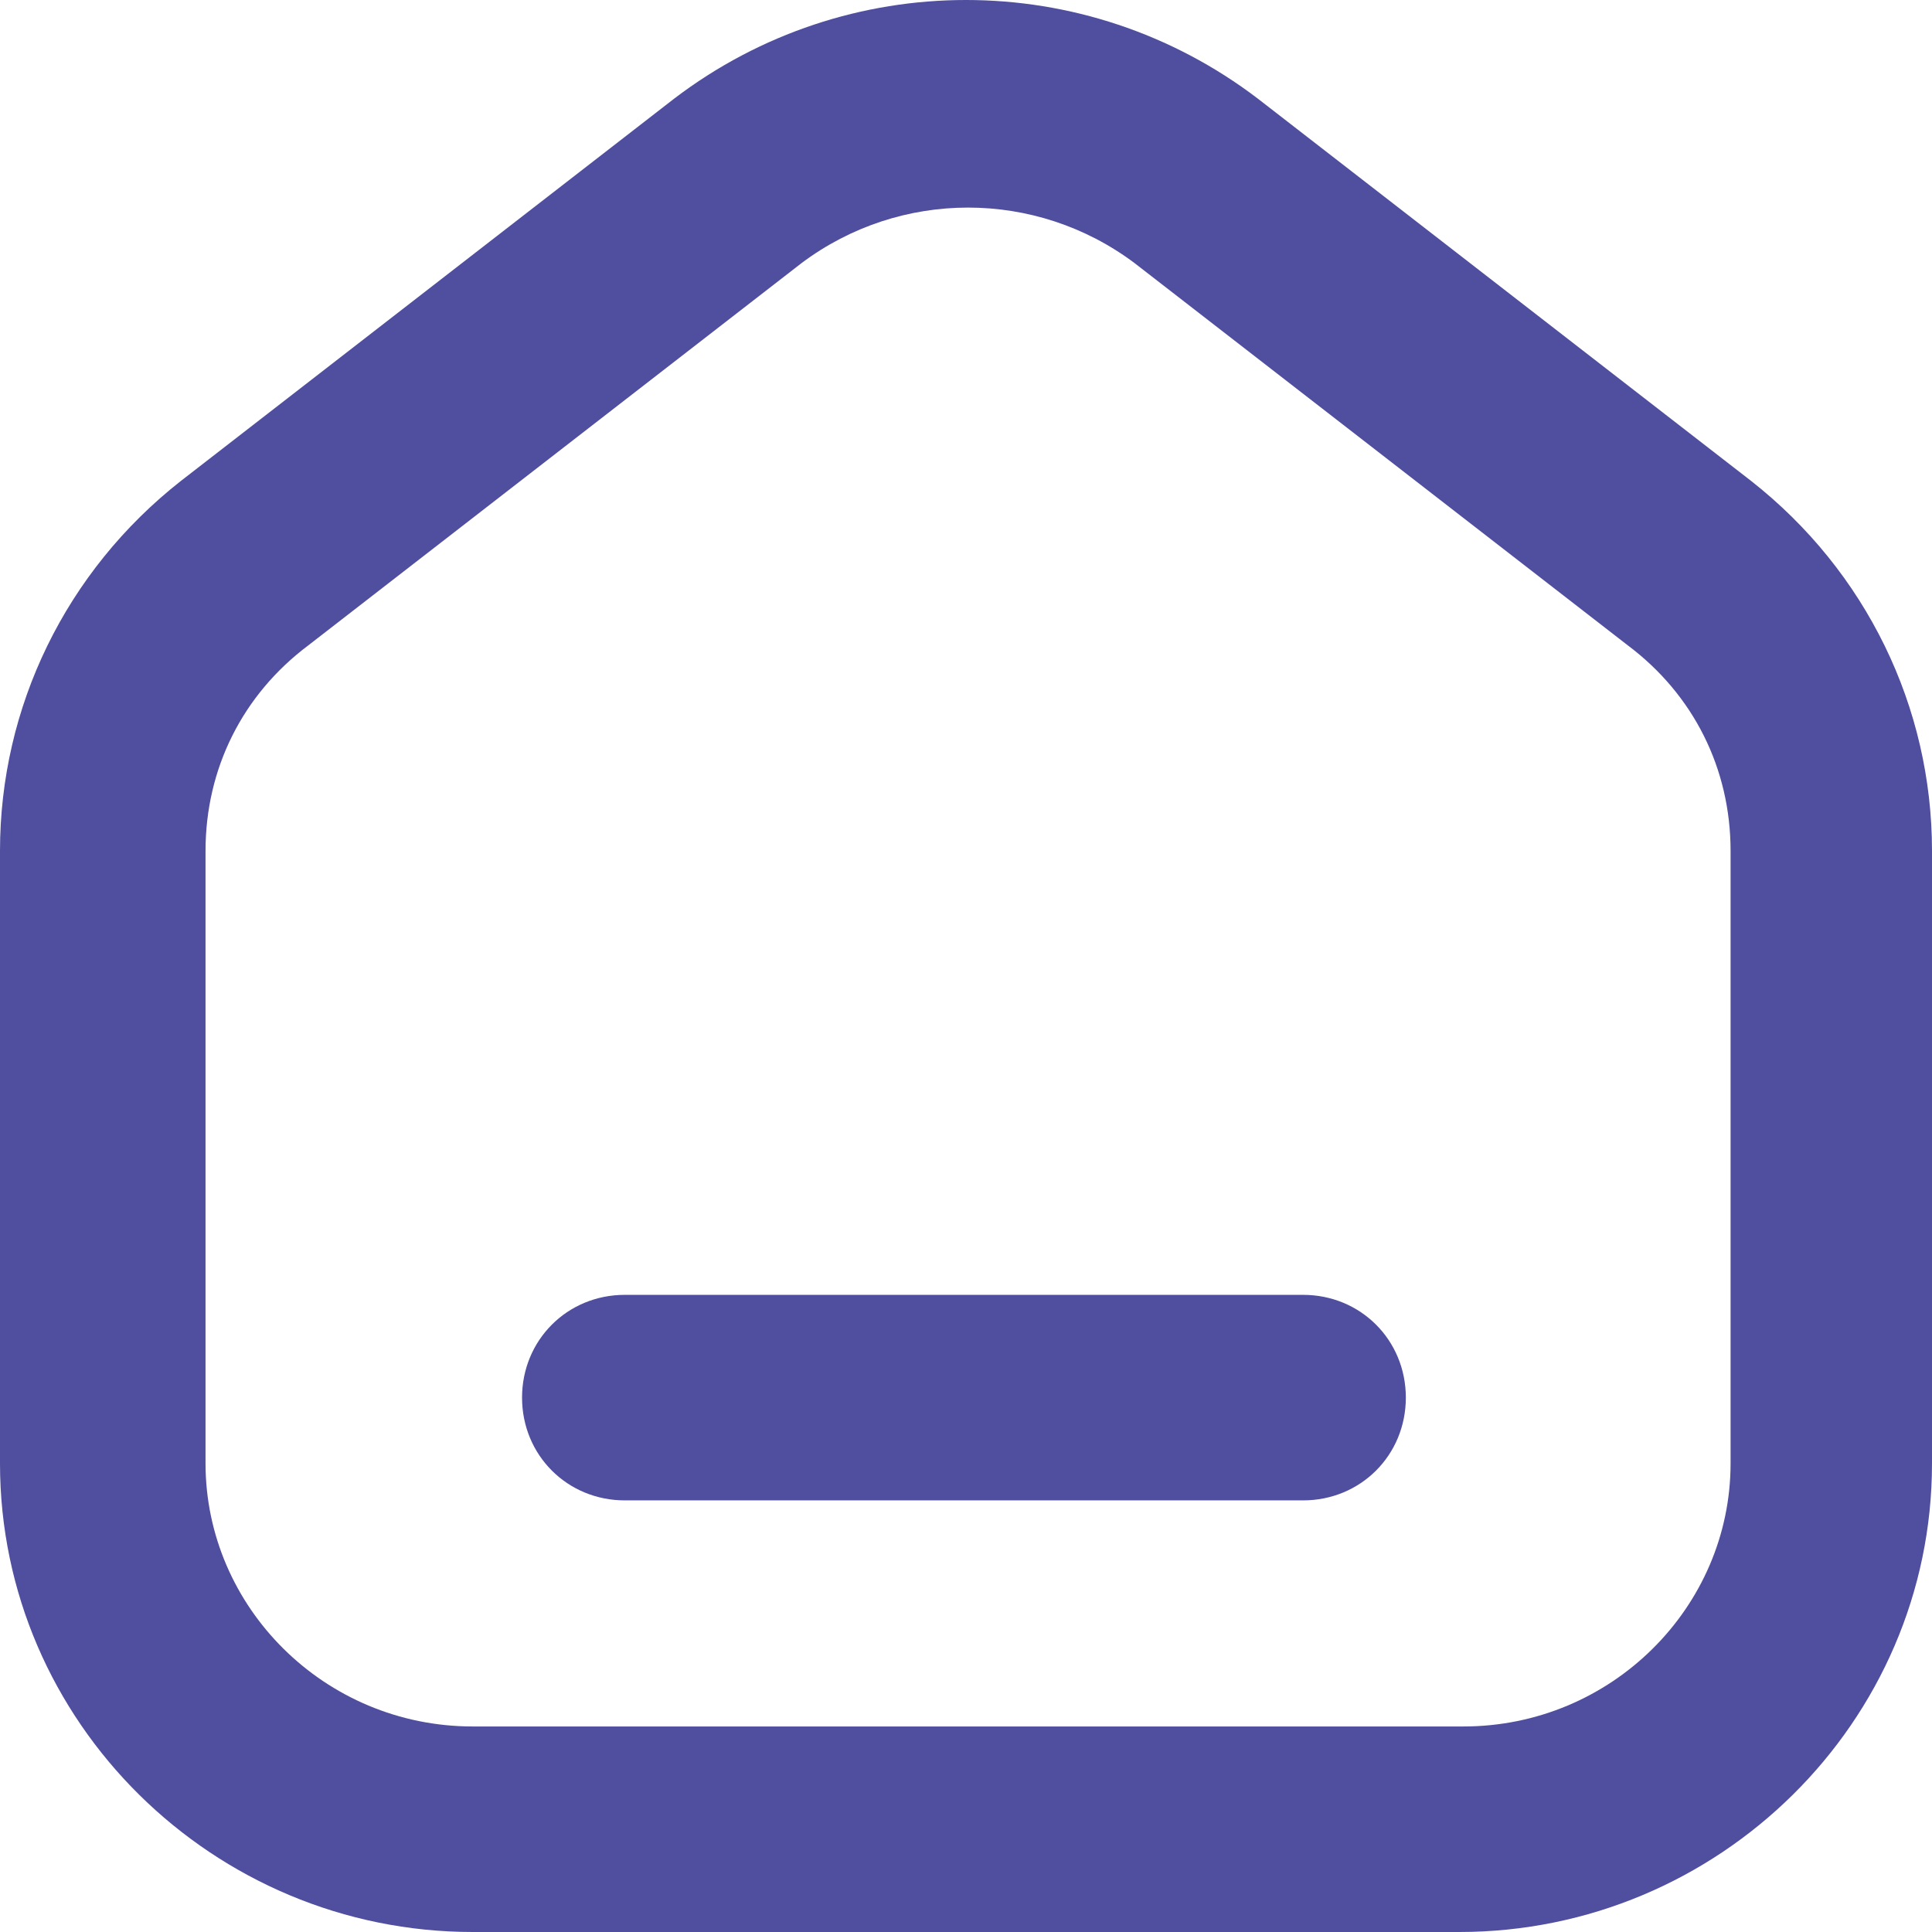
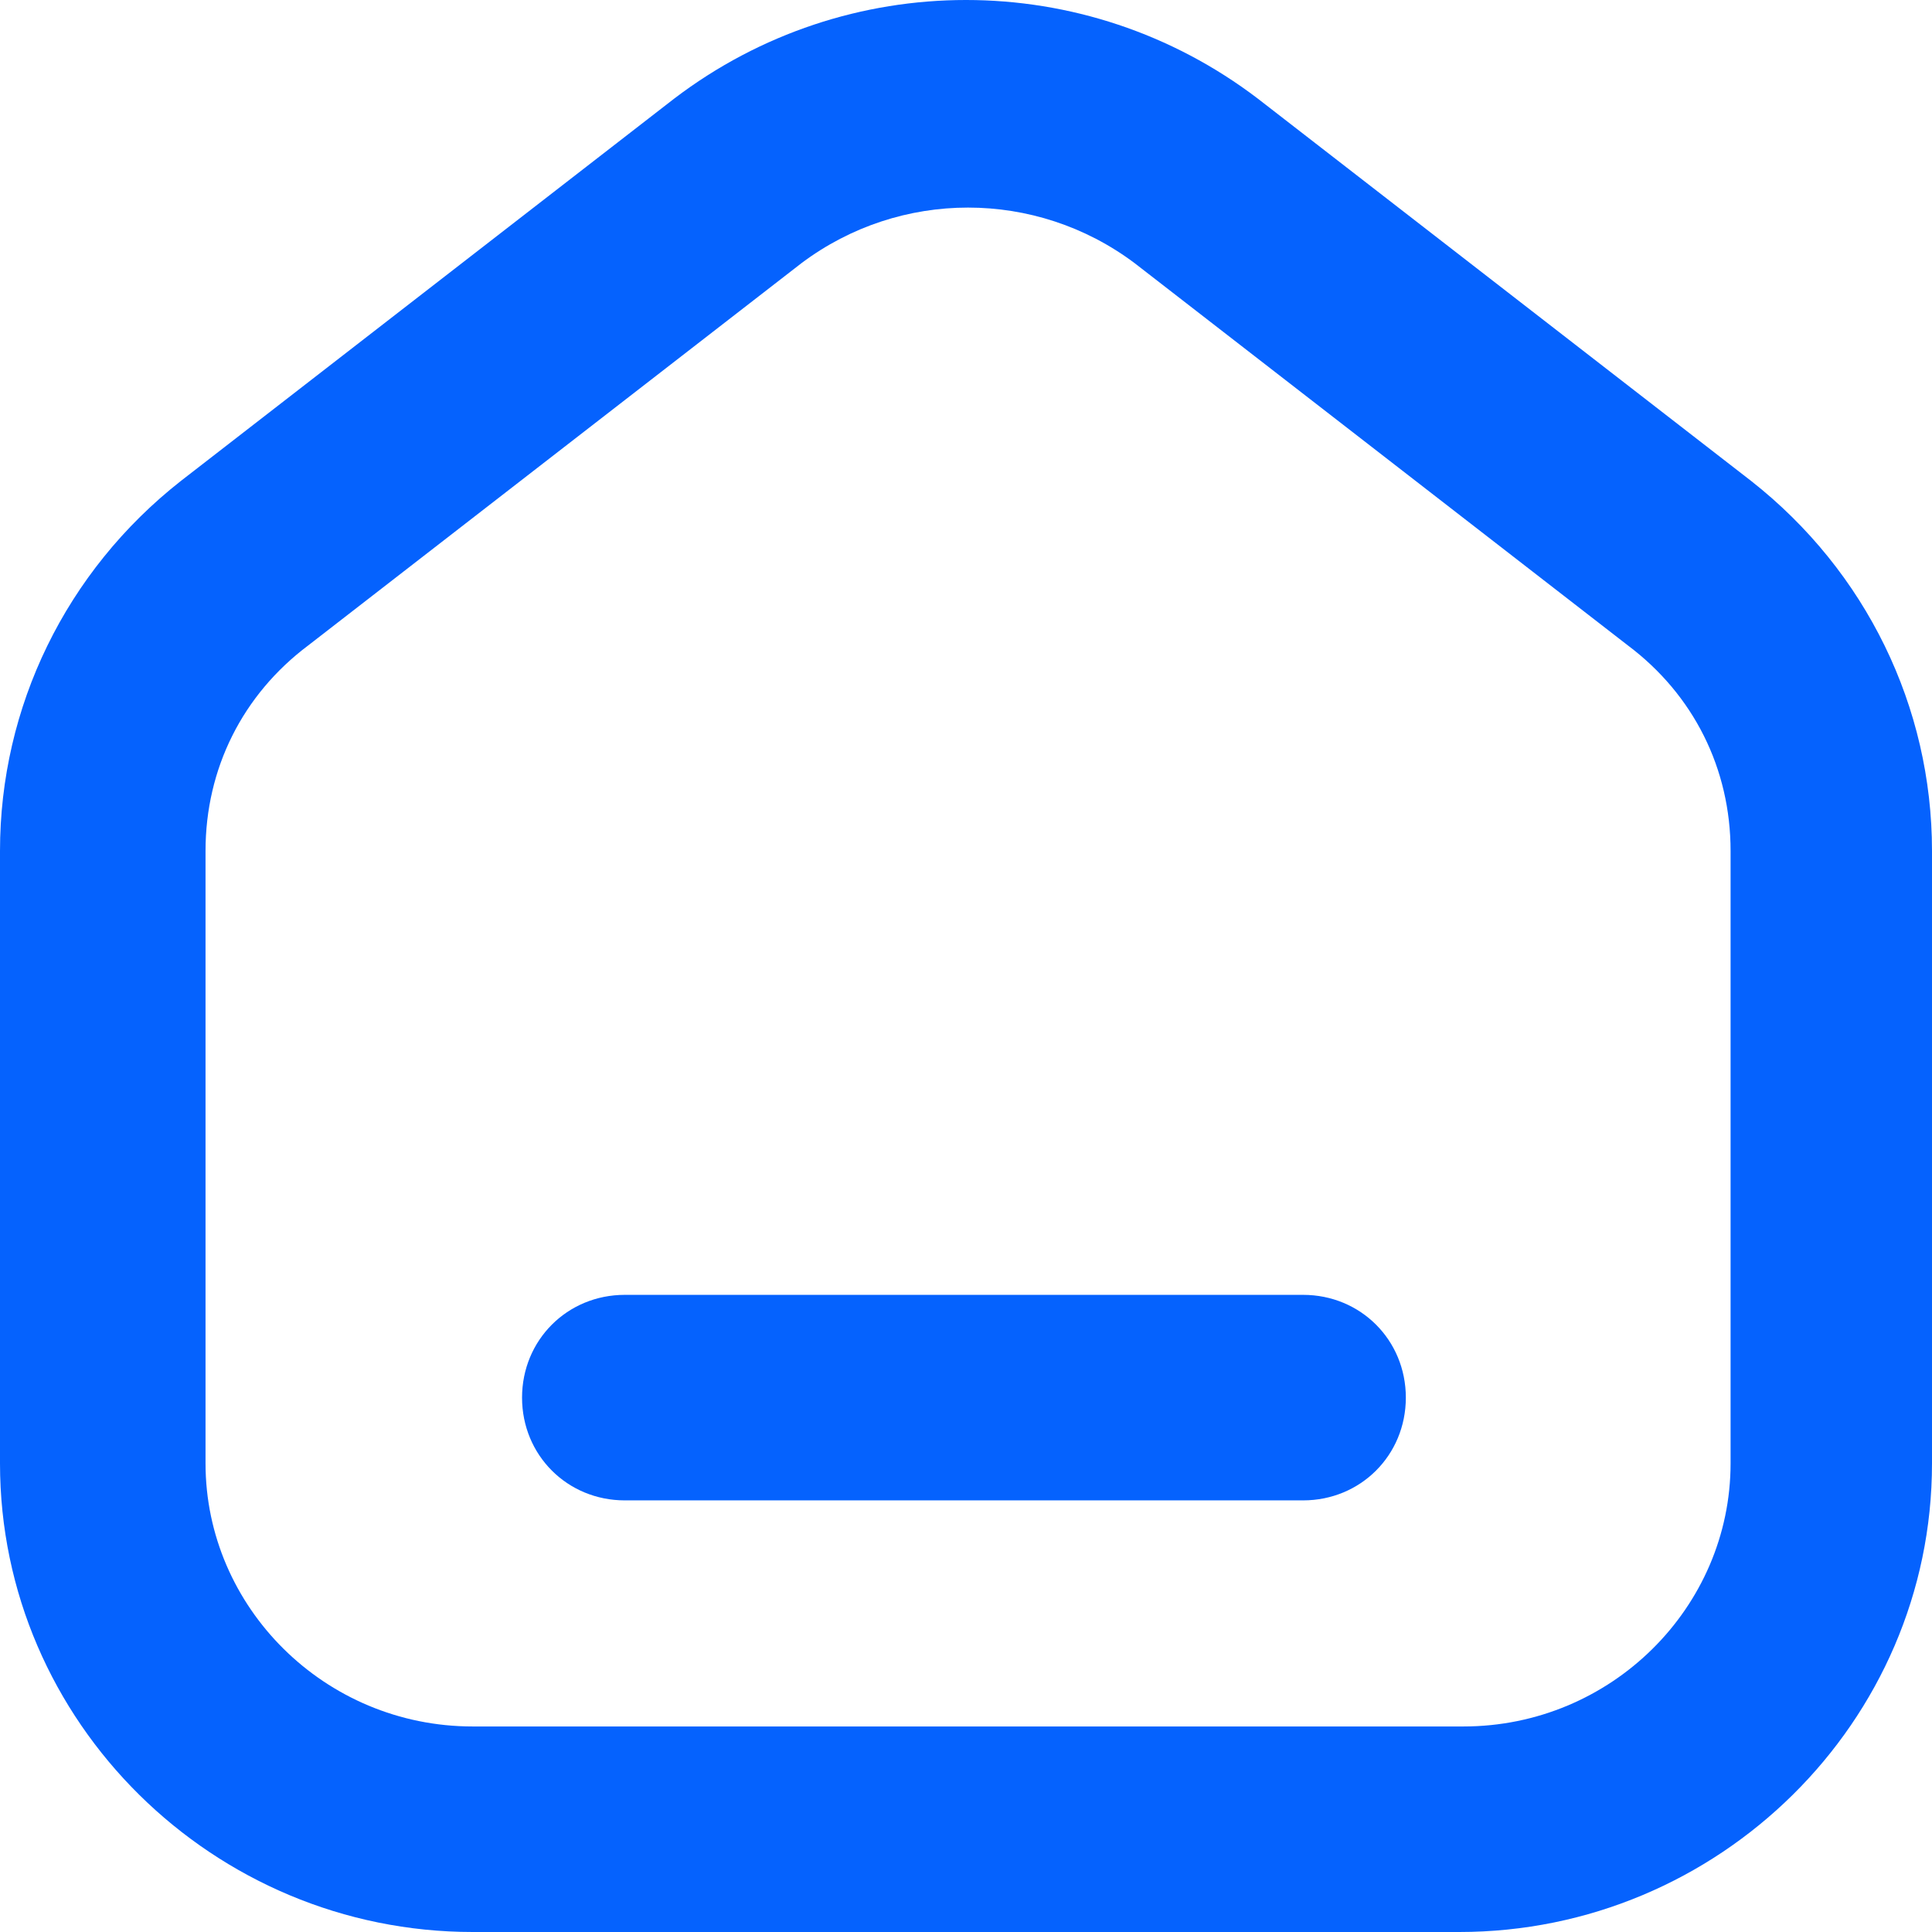
- <svg xmlns="http://www.w3.org/2000/svg" id="_레이어_1" data-name="레이어_1" version="1.1" viewBox="0 0 47 47">
-   <defs>
-     <style>
-       .st0 {
-         fill: #4f4e9f;
-       }
-     </style>
-   </defs>
-   <path class="st0" d="M31.8,31.5H15.2c-1.4,0-2.5,1.1-2.5,2.5s1.1,2.5,2.5,2.5h16.5c1.4,0,2.5-1.1,2.5-2.5s-1.1-2.5-2.5-2.5Z" />
-   <path class="st0" d="M42.6,11.7L30.6,2.4h0c-4.2-3.2-10-3.2-14.2,0L4.4,11.7C1.6,13.9,0,17.2,0,20.7v14.9c0,6.3,5.2,11.4,11.5,11.4h24c6.3,0,11.5-5.1,11.5-11.4v-14.9c0-3.5-1.6-6.8-4.4-9ZM35.5,42H11.5c-3.6,0-6.5-2.9-6.5-6.4v-14.9c0-2,.9-3.8,2.5-5l12-9.3c2.4-1.8,5.7-1.8,8.1,0l12,9.3c1.6,1.2,2.5,3,2.5,5v14.9c0,3.5-2.9,6.4-6.5,6.4Z" />
+ <svg xmlns="http://www.w3.org/2000/svg" id="_레이어_1" version="1.1" viewBox="0 0 47 47">
+   <path d="M31.8,31.5H15.2c-1.4,0-2.5,1.1-2.5,2.5s1.1,2.5,2.5,2.5h16.5c1.4,0,2.5-1.1,2.5-2.5s-1.1-2.5-2.5-2.5h.1Z" style="fill: #0562fe;" />
+   <path d="M42.6,11.7L30.6,2.4h0c-4.2-3.2-10-3.2-14.2,0L4.4,11.7C1.6,13.9,0,17.2,0,20.7v14.9c0,6.3,5.2,11.4,11.5,11.4h24c6.3,0,11.5-5.1,11.5-11.4v-14.9c0-3.5-1.6-6.8-4.4-9ZM35.5,42H11.5c-3.6,0-6.5-2.9-6.5-6.4v-14.9c0-2,.9-3.8,2.5-5l12-9.3c2.4-1.8,5.7-1.8,8.1,0l12,9.3c1.6,1.2,2.5,3,2.5,5v14.9c0,3.5-2.9,6.4-6.5,6.4h-.1Z" style="fill: #0562fe;" />
</svg>
